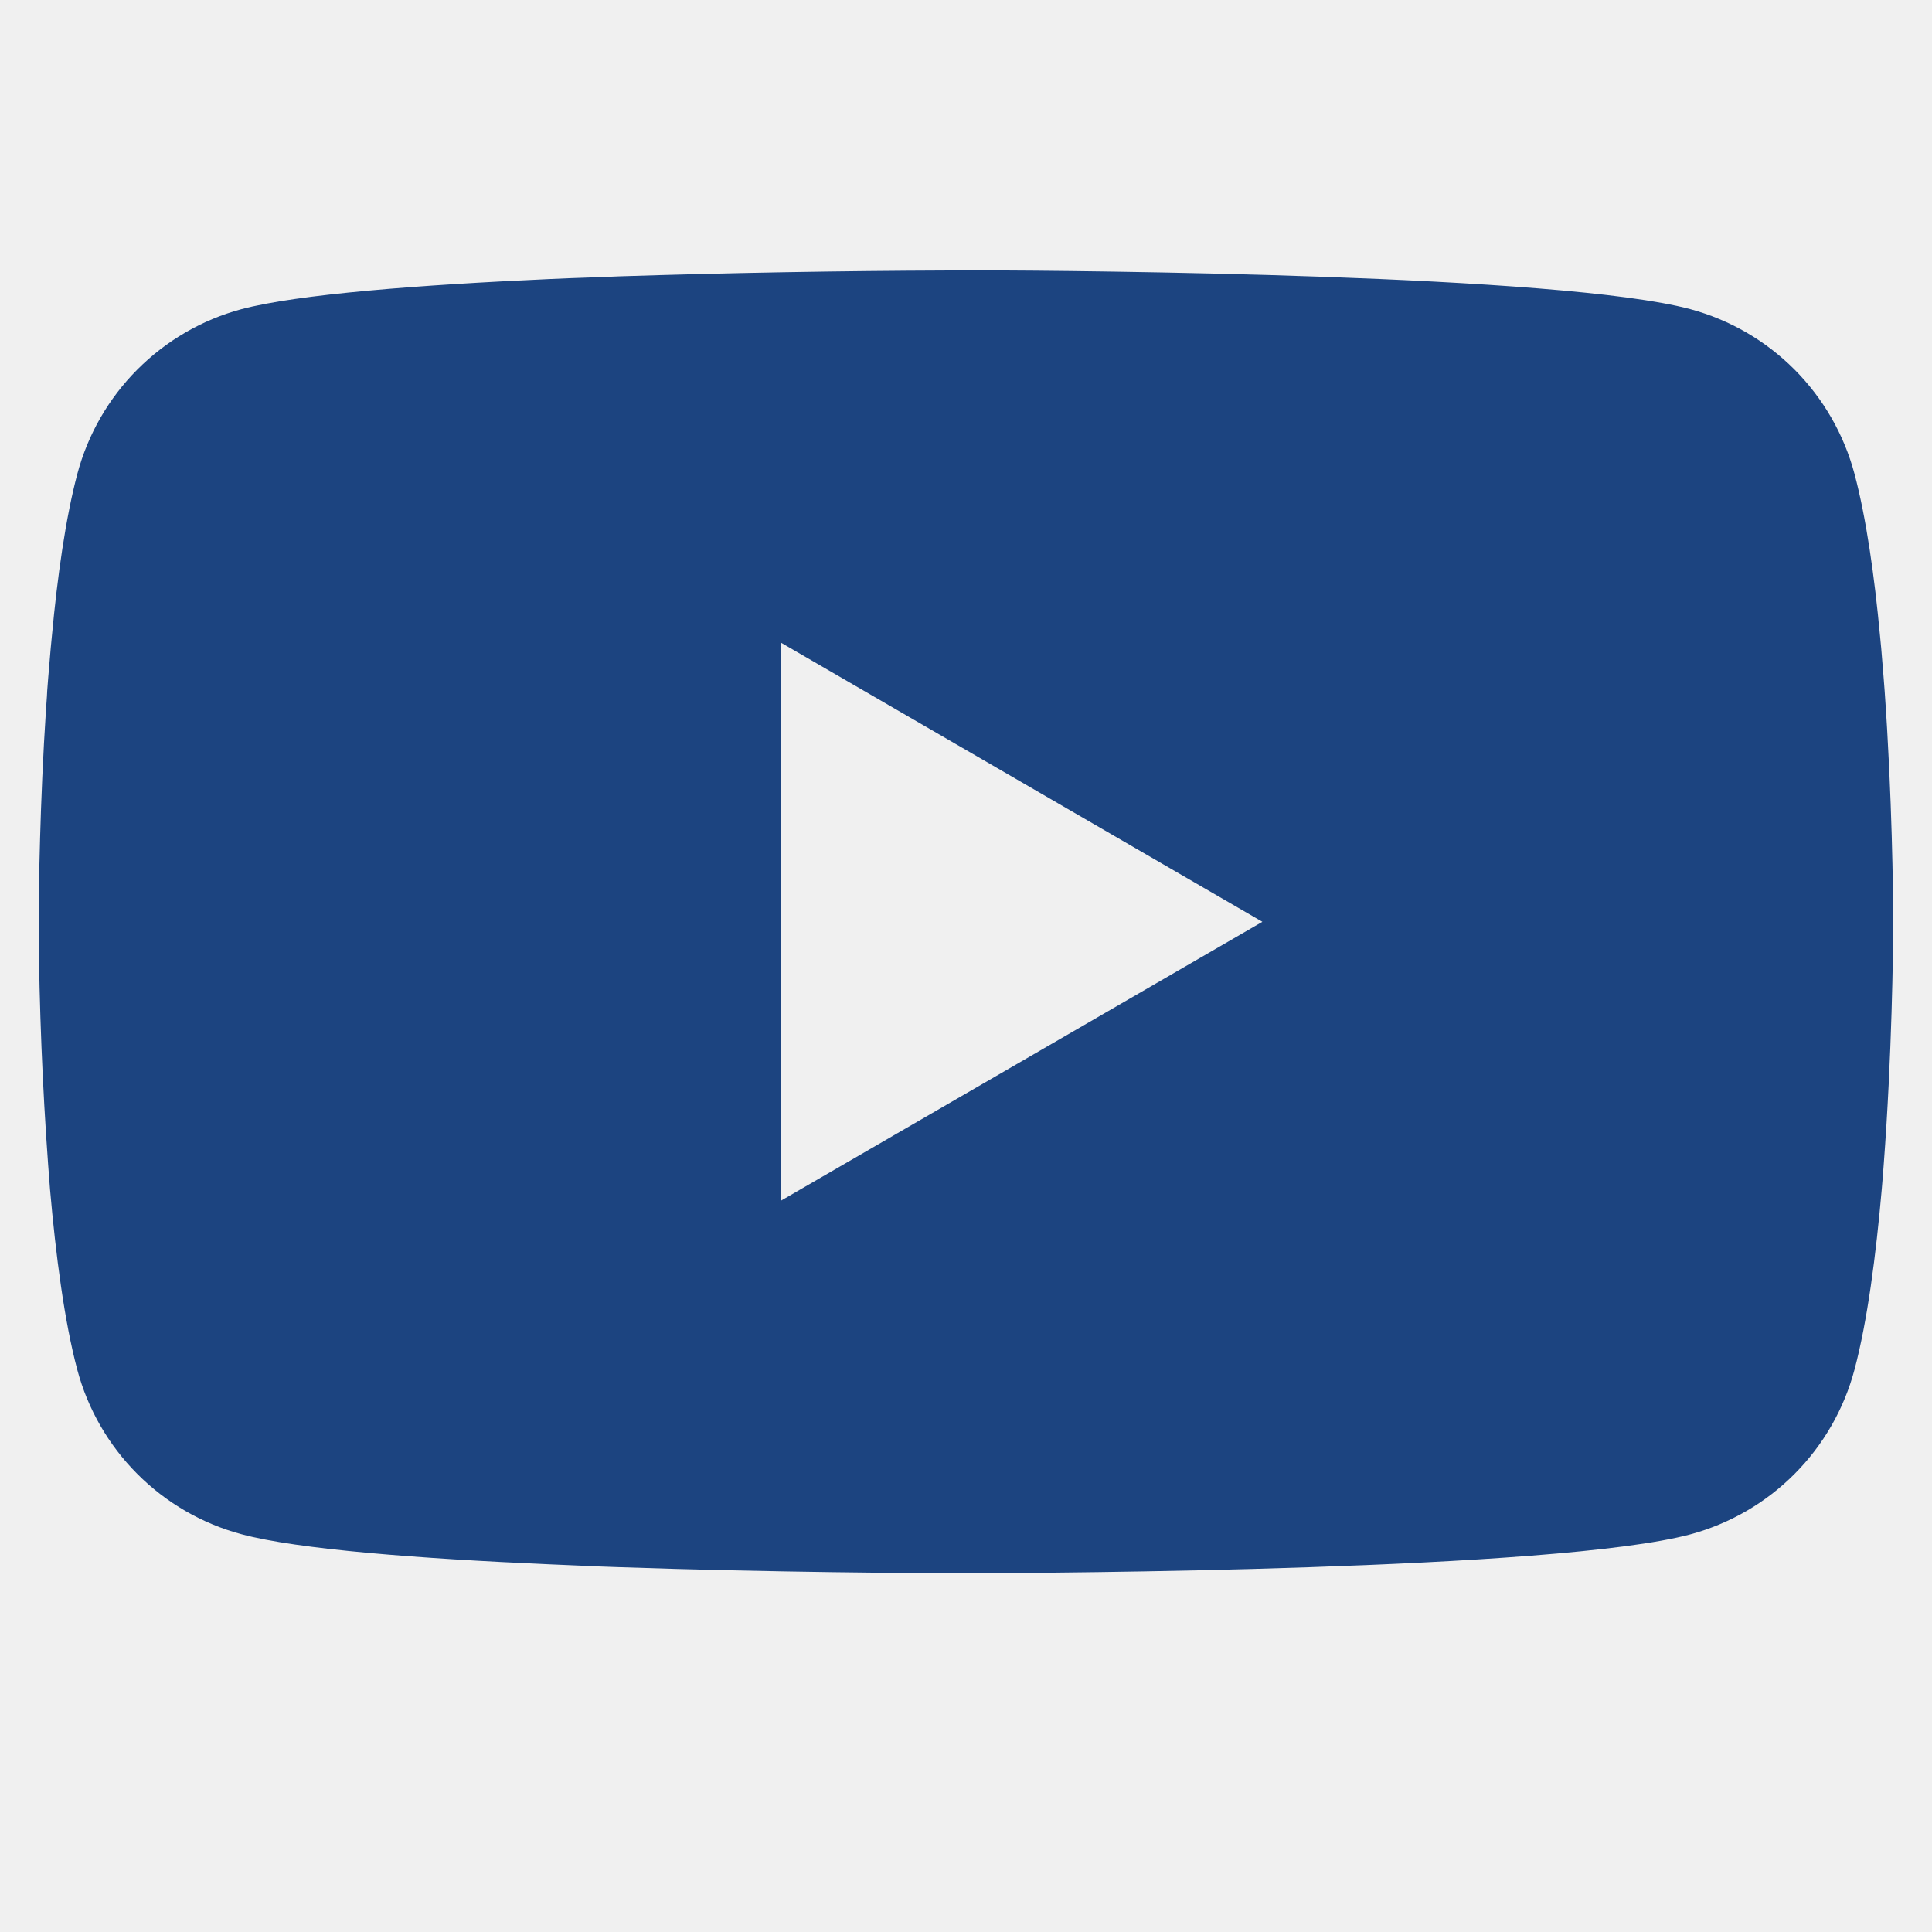
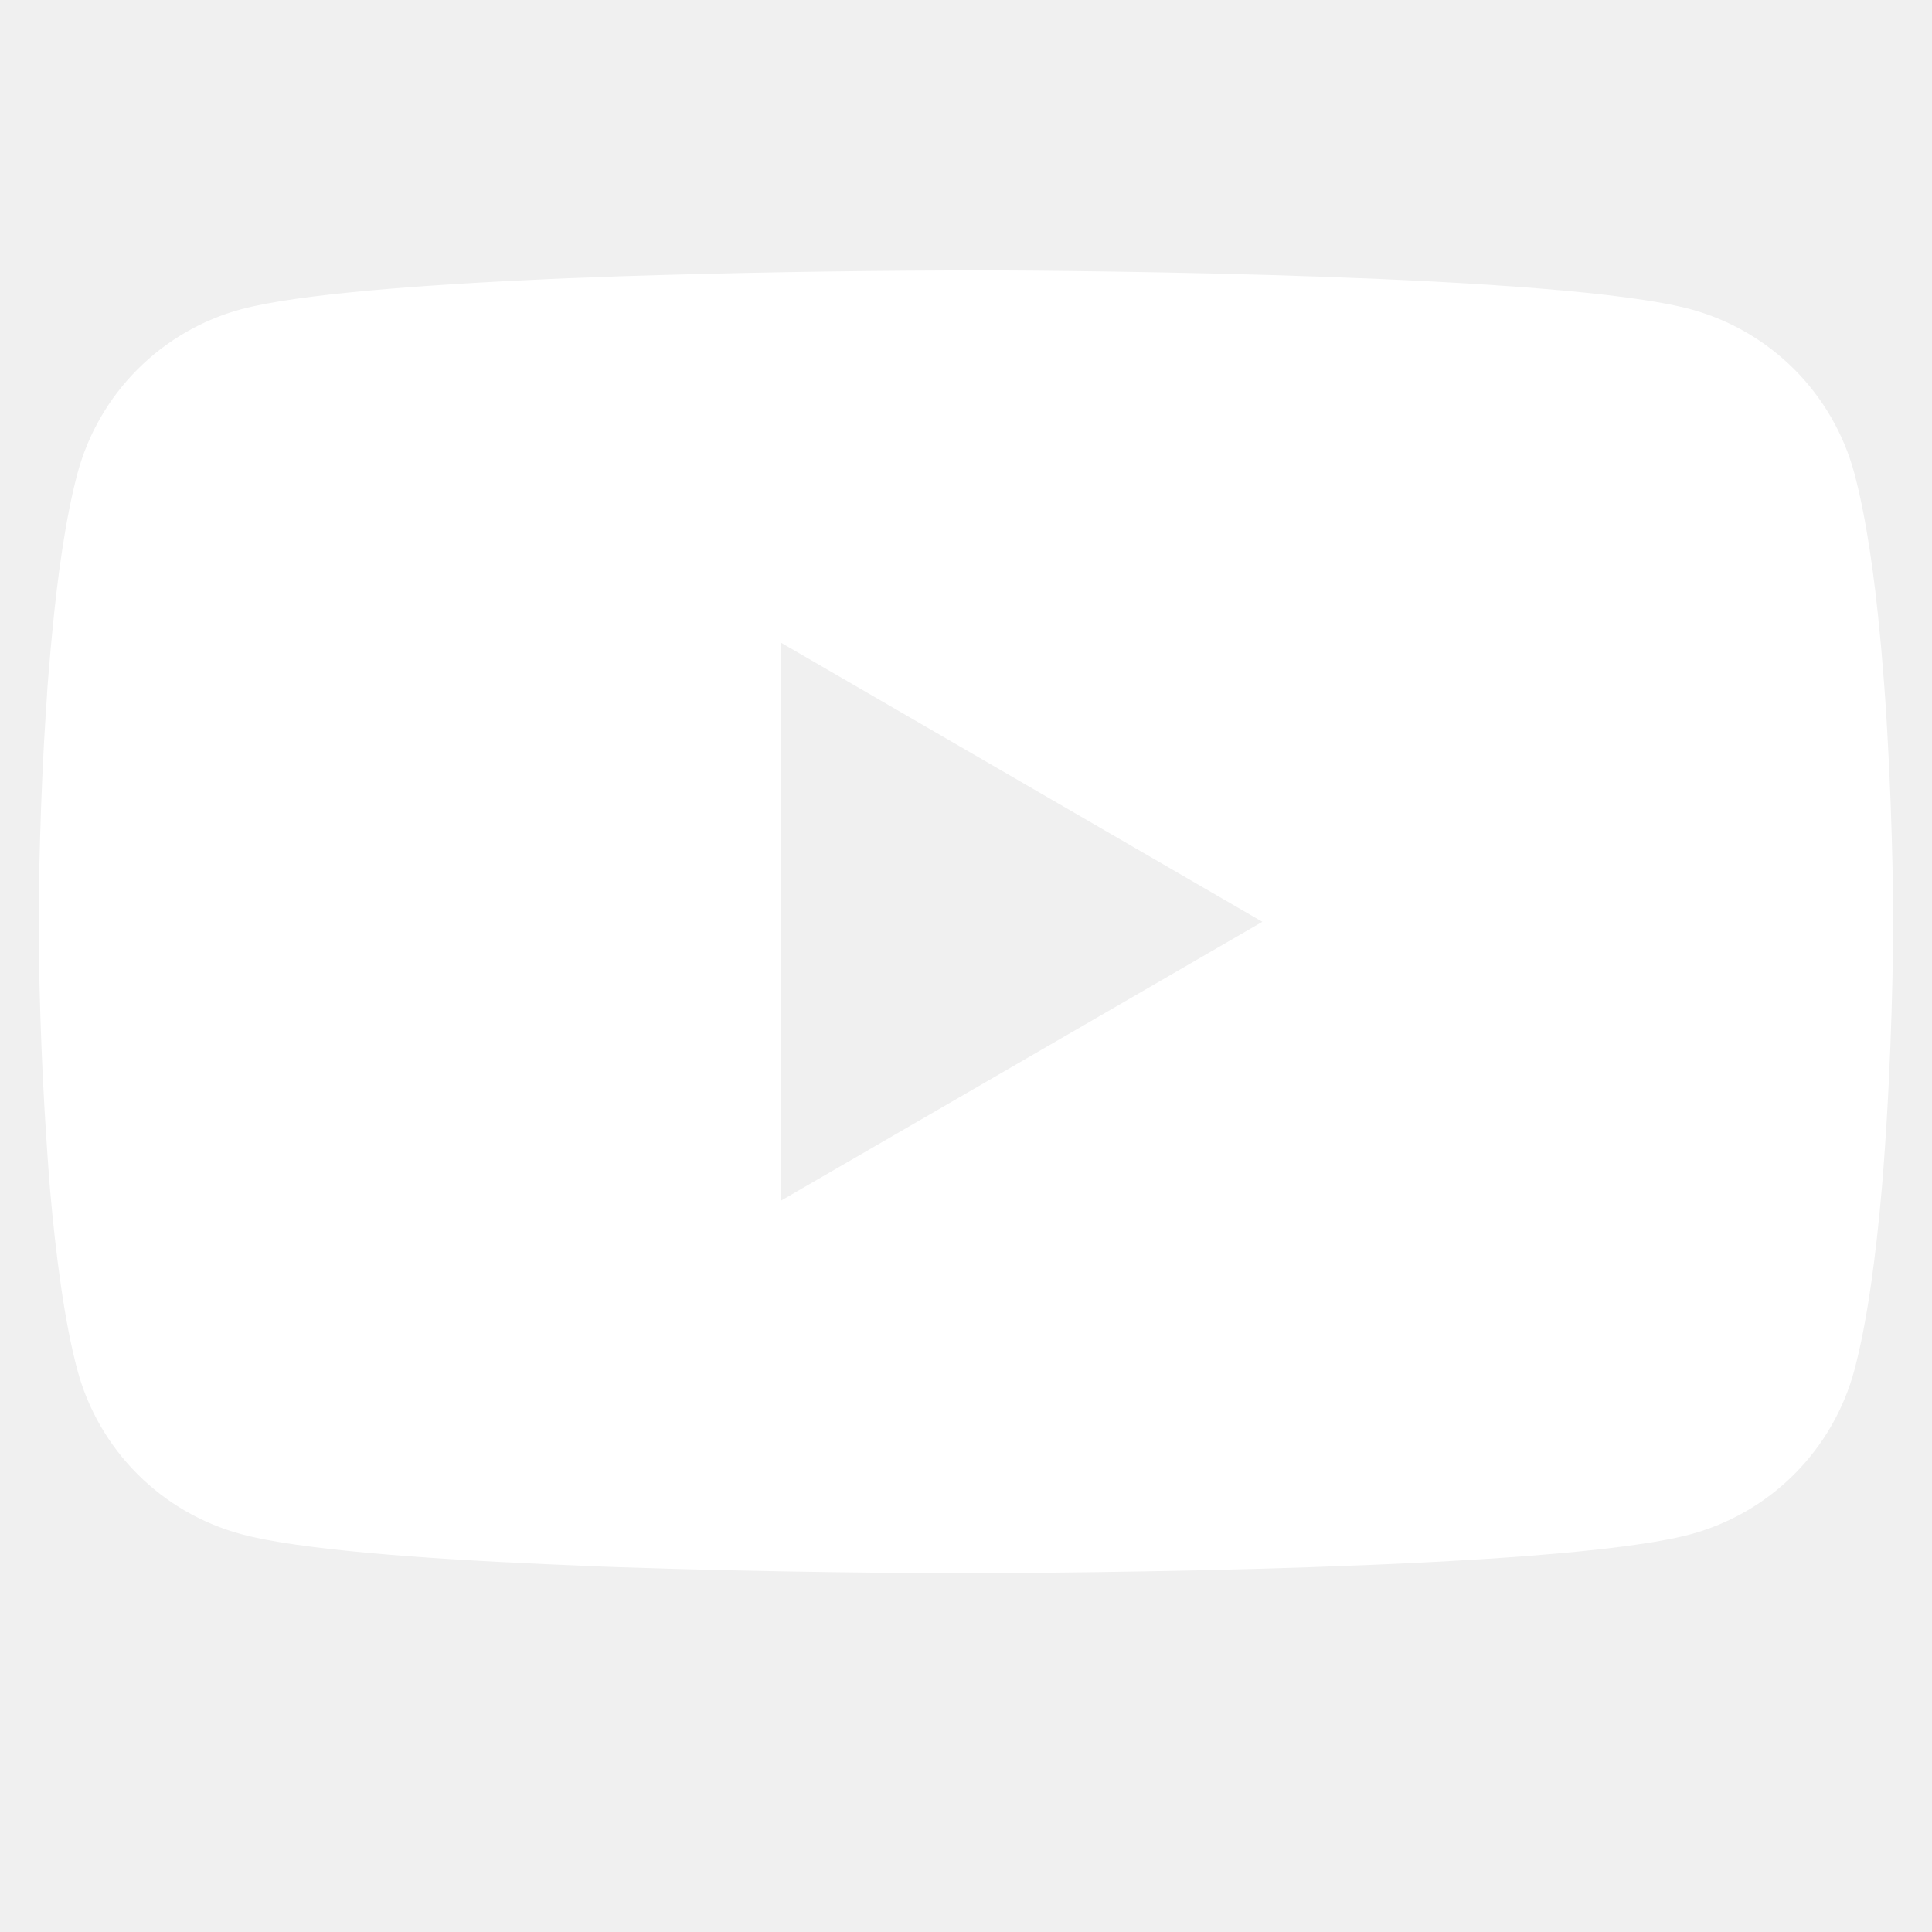
<svg xmlns="http://www.w3.org/2000/svg" width="25" height="25" viewBox="0 0 25 25" fill="none">
  <g id="bi:youtube" clip-path="url(#clip0_1569_22017)">
-     <path id="Vector" d="M12.576 3.498H12.71C13.943 3.503 20.191 3.548 21.875 4.001C22.384 4.139 22.848 4.408 23.221 4.782C23.593 5.156 23.861 5.621 23.997 6.131C24.149 6.701 24.256 7.455 24.328 8.234L24.343 8.39L24.375 8.78L24.387 8.936C24.485 10.306 24.497 11.591 24.498 11.871V11.983C24.497 12.274 24.483 13.646 24.375 15.073L24.363 15.231L24.35 15.387C24.275 16.245 24.164 17.097 23.997 17.724C23.861 18.234 23.594 18.699 23.221 19.073C22.849 19.447 22.384 19.716 21.875 19.854C20.135 20.322 13.521 20.355 12.605 20.357H12.392C11.928 20.357 10.011 20.348 8.002 20.279L7.747 20.27L7.616 20.264L7.359 20.253L7.103 20.242C5.438 20.169 3.853 20.05 3.122 19.852C2.613 19.715 2.149 19.446 1.776 19.072C1.404 18.699 1.136 18.234 1 17.724C0.833 17.099 0.722 16.245 0.647 15.387L0.635 15.229L0.623 15.073C0.549 14.057 0.508 13.039 0.5 12.02L0.5 11.835C0.503 11.512 0.515 10.398 0.596 9.168L0.607 9.014L0.611 8.936L0.623 8.78L0.656 8.39L0.671 8.234C0.743 7.455 0.85 6.699 1.001 6.131C1.137 5.621 1.405 5.155 1.777 4.782C2.15 4.408 2.614 4.138 3.123 4.001C3.854 3.806 5.439 3.686 7.104 3.611L7.359 3.6L7.617 3.591L7.747 3.587L8.003 3.576C9.431 3.53 10.859 3.505 12.287 3.5H12.576V3.498ZM10.1 8.313V15.54L16.335 11.928L10.1 8.313Z" fill="#1C4480" />
+     <path id="Vector" d="M12.576 3.498H12.71C13.943 3.503 20.191 3.548 21.875 4.001C22.384 4.139 22.848 4.408 23.221 4.782C23.593 5.156 23.861 5.621 23.997 6.131C24.149 6.701 24.256 7.455 24.328 8.234L24.343 8.39L24.375 8.78L24.387 8.936C24.485 10.306 24.497 11.591 24.498 11.871V11.983C24.497 12.274 24.483 13.646 24.375 15.073L24.363 15.231L24.35 15.387C24.275 16.245 24.164 17.097 23.997 17.724C23.861 18.234 23.594 18.699 23.221 19.073C22.849 19.447 22.384 19.716 21.875 19.854C20.135 20.322 13.521 20.355 12.605 20.357H12.392C11.928 20.357 10.011 20.348 8.002 20.279L7.747 20.27L7.616 20.264L7.359 20.253L7.103 20.242C5.438 20.169 3.853 20.05 3.122 19.852C2.613 19.715 2.149 19.446 1.776 19.072C1.404 18.699 1.136 18.234 1 17.724C0.833 17.099 0.722 16.245 0.647 15.387L0.635 15.229L0.623 15.073C0.549 14.057 0.508 13.039 0.5 12.02L0.5 11.835C0.503 11.512 0.515 10.398 0.596 9.168L0.607 9.014L0.611 8.936L0.623 8.78L0.656 8.39L0.671 8.234C0.743 7.455 0.85 6.699 1.001 6.131C1.137 5.621 1.405 5.155 1.777 4.782C2.15 4.408 2.614 4.138 3.123 4.001C3.854 3.806 5.439 3.686 7.104 3.611L7.359 3.6L7.617 3.591L7.747 3.587L8.003 3.576C9.431 3.53 10.859 3.505 12.287 3.5H12.576V3.498ZM10.1 8.313V15.54L16.335 11.928L10.1 8.313Z" fill="white" />
  </g>
  <defs>
    <clipPath id="clip0_1569_22017">
      <rect width="24" height="24" fill="white" transform="translate(0.5 0.5)" />
    </clipPath>
  </defs>
</svg>
